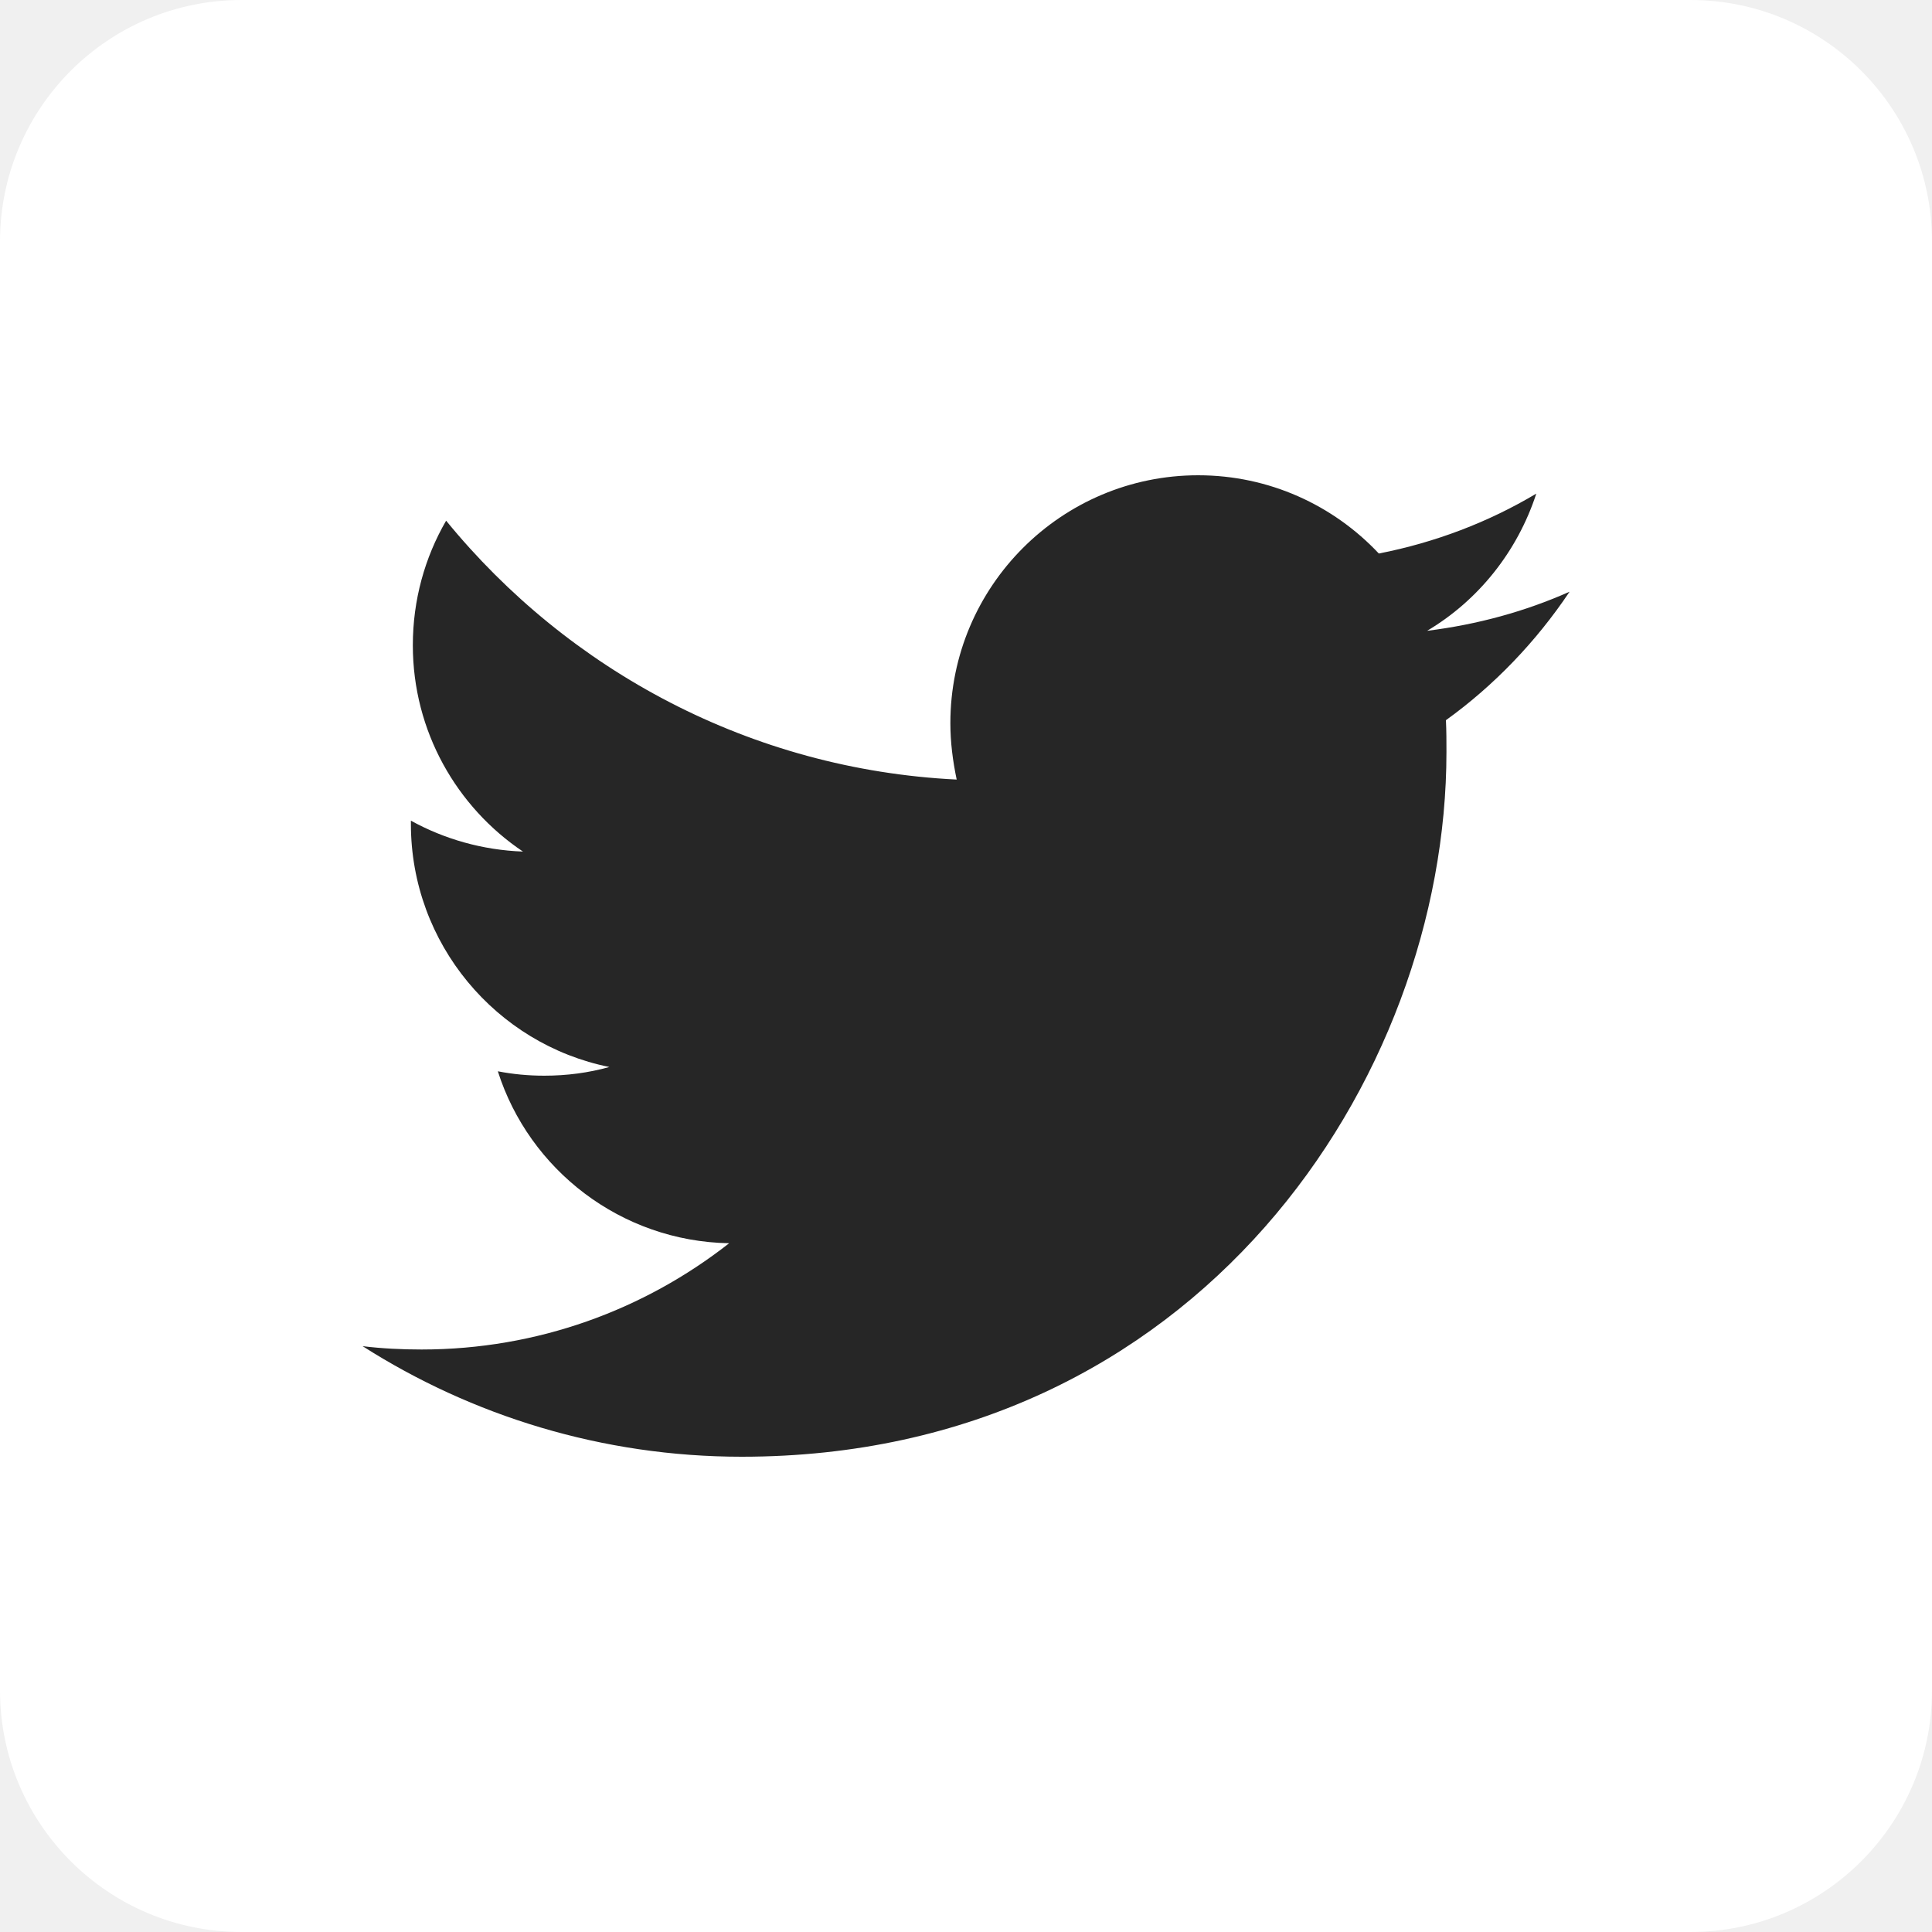
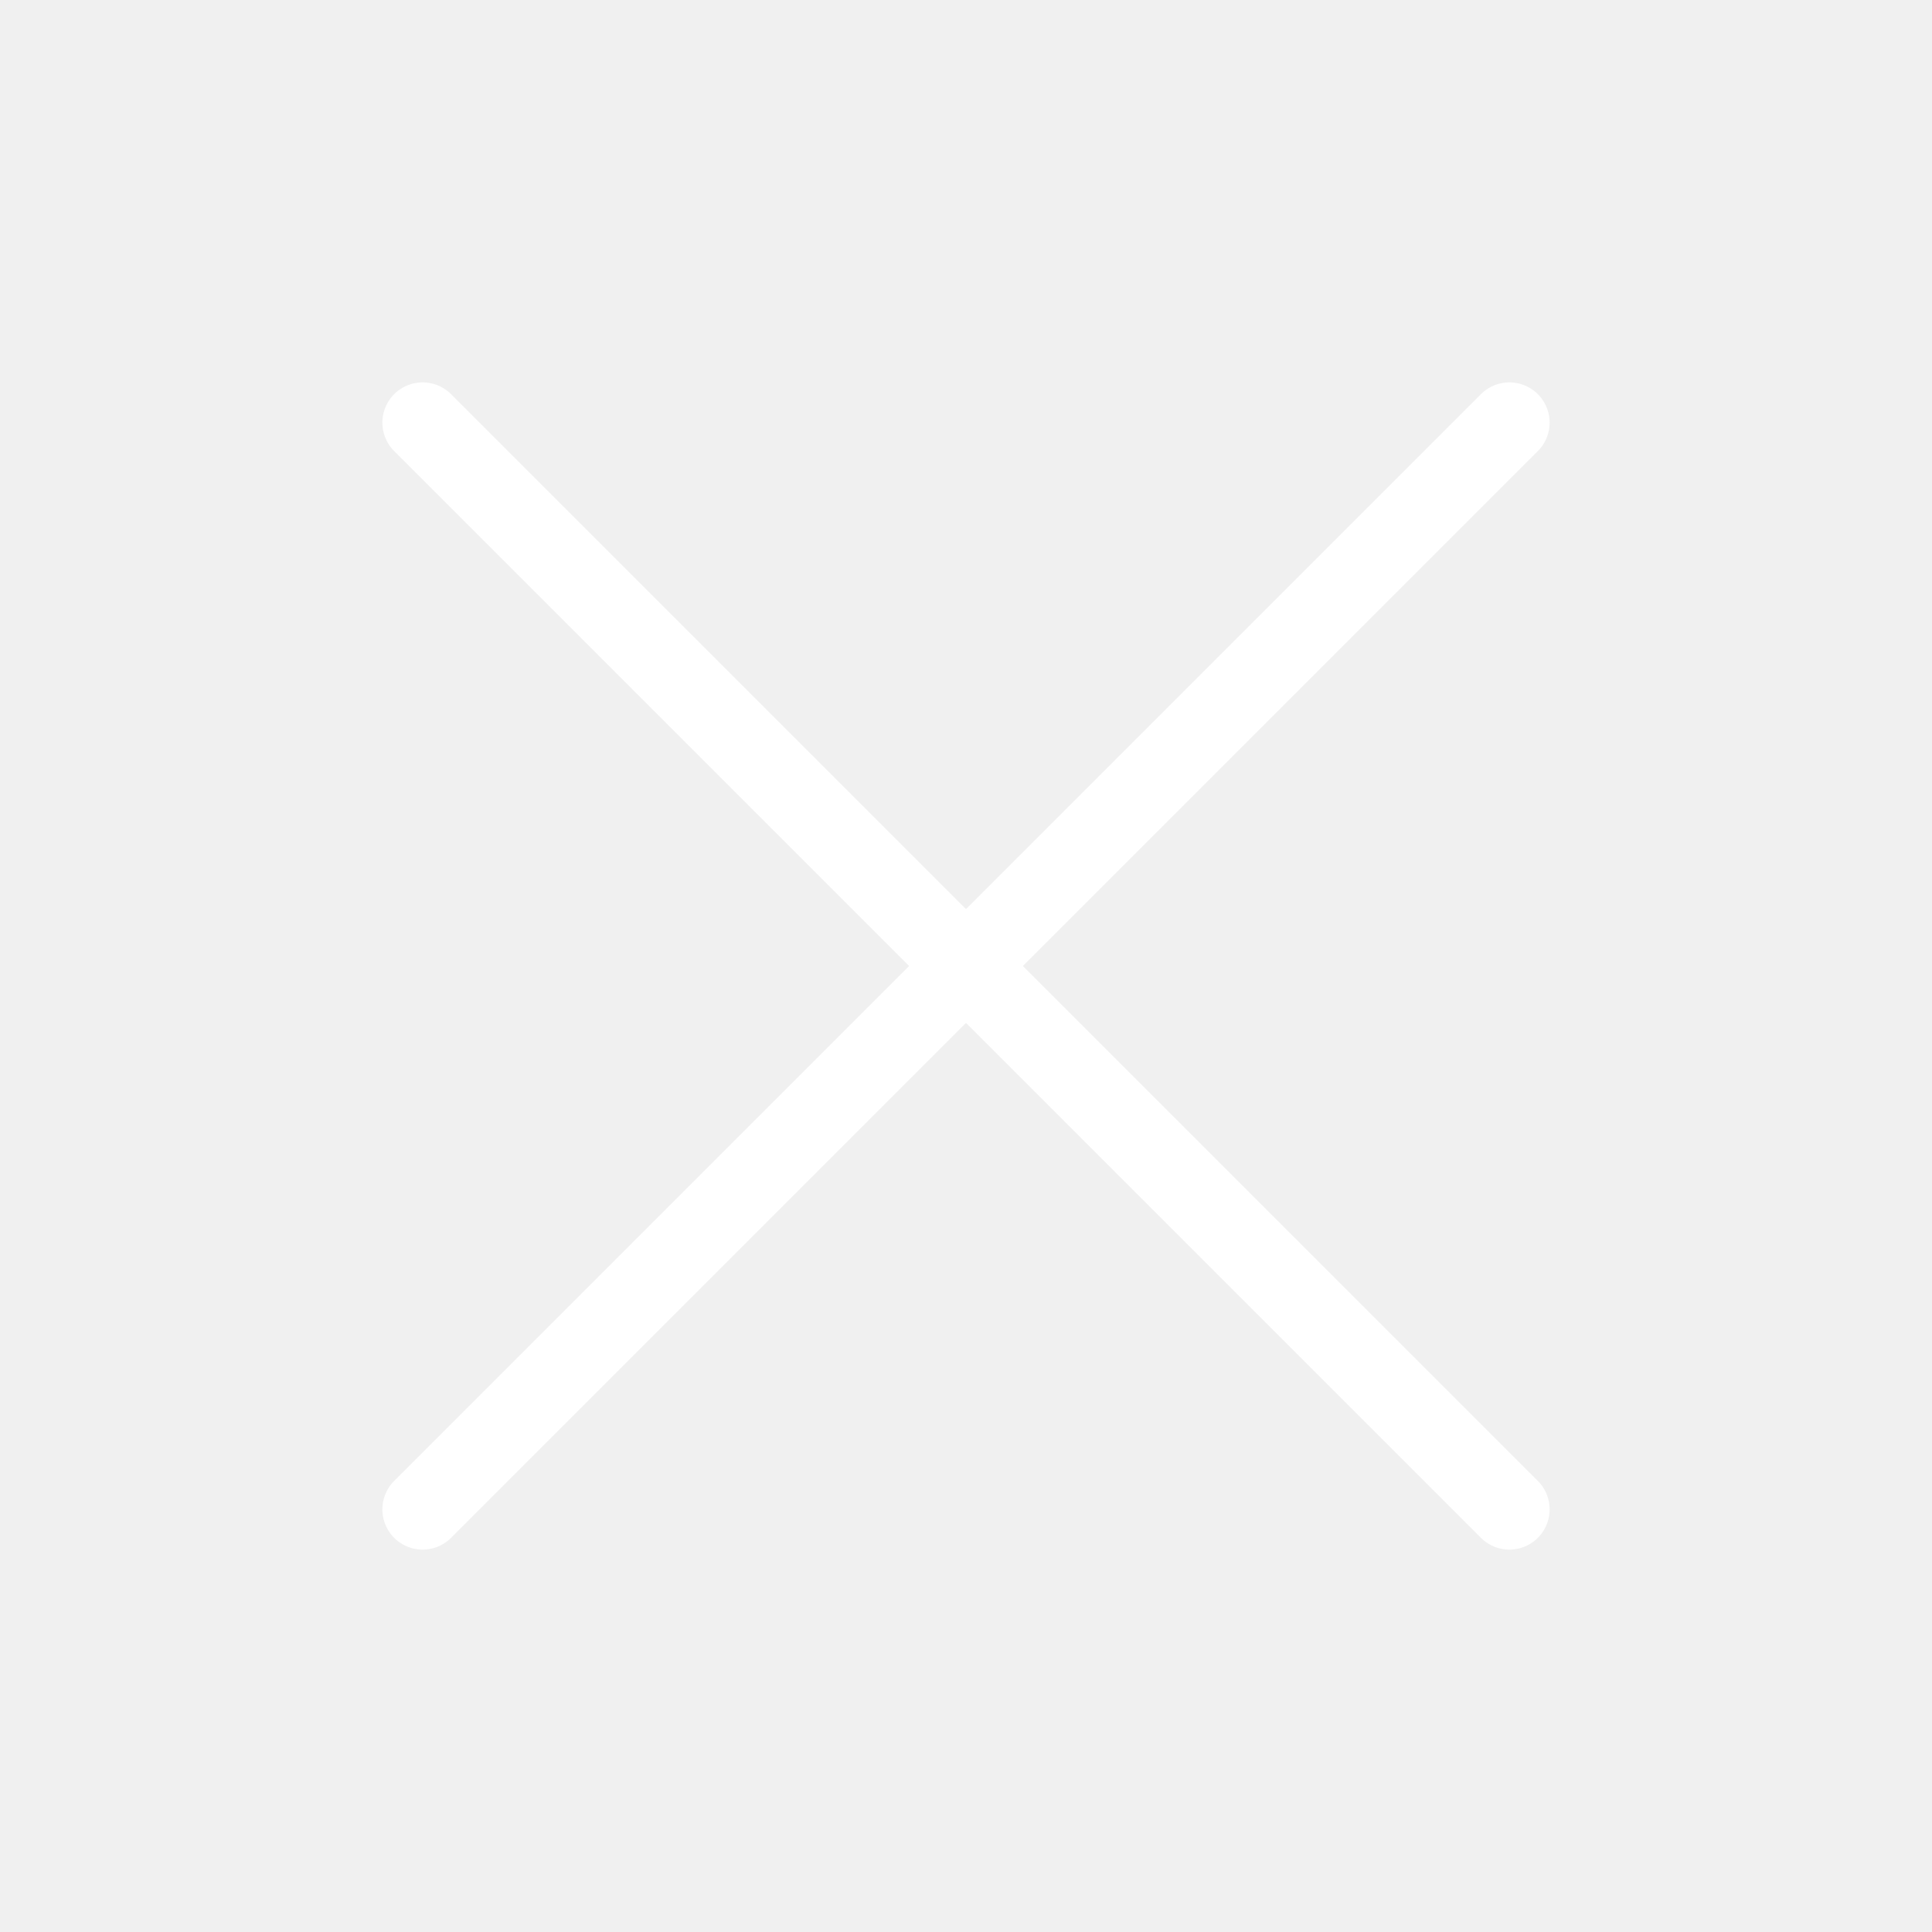
- <svg xmlns="http://www.w3.org/2000/svg" width="22" height="22" viewBox="0 0 22 22" fill="none">
-   <g clip-path="url(#clip0_2109_6491)">
-     <path d="M19.25 22H2.75C1.232 22 0 20.768 0 19.25V2.75C0 1.232 1.232 0 2.75 0H19.25C20.768 0 22 1.232 22 2.75V19.25C22 20.768 20.768 22 19.25 22Z" fill="white" />
-     <path d="M8.446 16.588C13.633 16.588 16.471 12.287 16.471 8.564C16.471 8.443 16.471 8.322 16.465 8.201C17.015 7.805 17.494 7.304 17.873 6.738C17.367 6.963 16.823 7.112 16.251 7.183C16.834 6.837 17.279 6.281 17.494 5.621C16.949 5.946 16.344 6.177 15.701 6.303C15.184 5.753 14.452 5.412 13.644 5.412C12.087 5.412 10.822 6.677 10.822 8.234C10.822 8.454 10.85 8.668 10.894 8.877C8.551 8.762 6.472 7.634 5.08 5.929C4.838 6.347 4.701 6.831 4.701 7.348C4.701 8.327 5.201 9.191 5.955 9.697C5.493 9.68 5.058 9.554 4.679 9.345C4.679 9.356 4.679 9.367 4.679 9.383C4.679 10.747 5.652 11.891 6.939 12.15C6.703 12.216 6.455 12.249 6.197 12.249C6.015 12.249 5.839 12.232 5.669 12.199C6.026 13.321 7.071 14.135 8.303 14.157C7.335 14.916 6.12 15.367 4.8 15.367C4.574 15.367 4.349 15.356 4.129 15.329C5.372 16.121 6.857 16.588 8.446 16.588Z" fill="#262626" />
+ <svg xmlns="http://www.w3.org/2000/svg" width="24" height="24" viewBox="0 0 24 24" fill="none">
+   <g id="X">
+     <path id="Vector" d="M18.75 5.25L5.25 18.75" stroke="white" stroke-linecap="round" stroke-linejoin="round" />
+     <path id="Vector_2" d="M18.75 18.75L5.25 5.25" stroke="white" stroke-linecap="round" stroke-linejoin="round" />
  </g>
-   <defs>
-     <clipPath id="clip0_2109_6491">
-       <rect width="22" height="22" fill="white" />
-     </clipPath>
-   </defs>
</svg>
